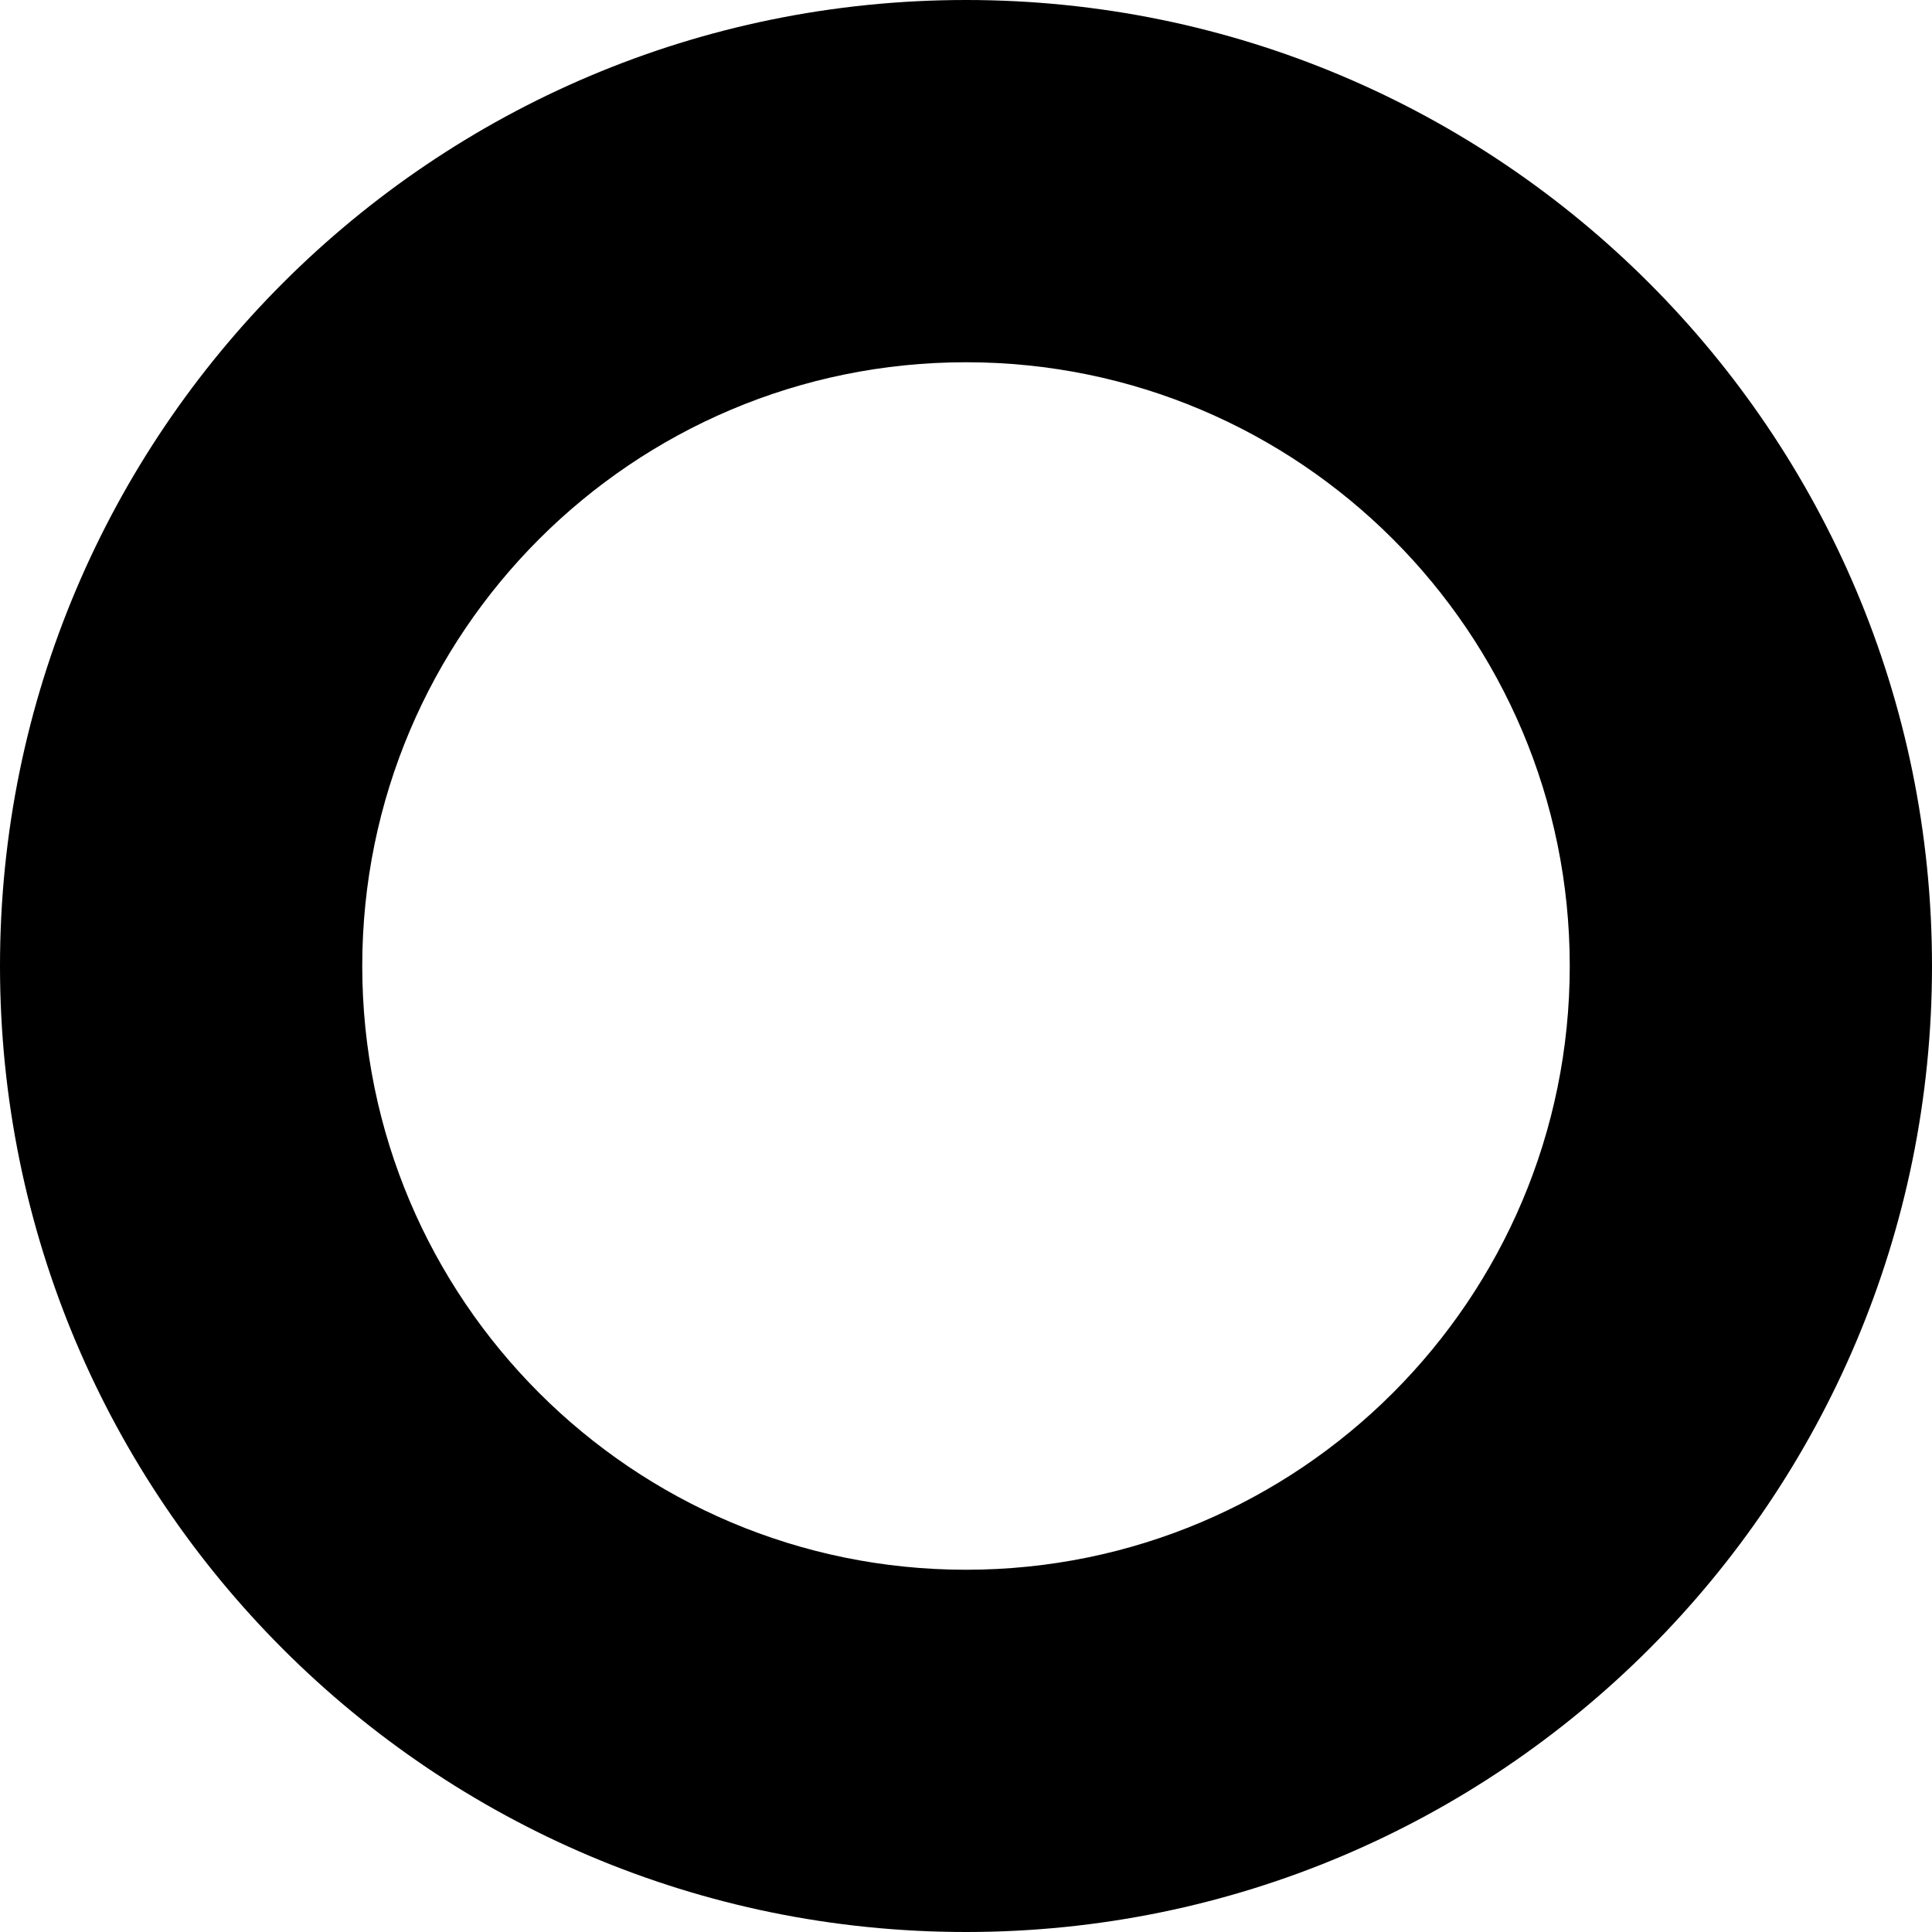
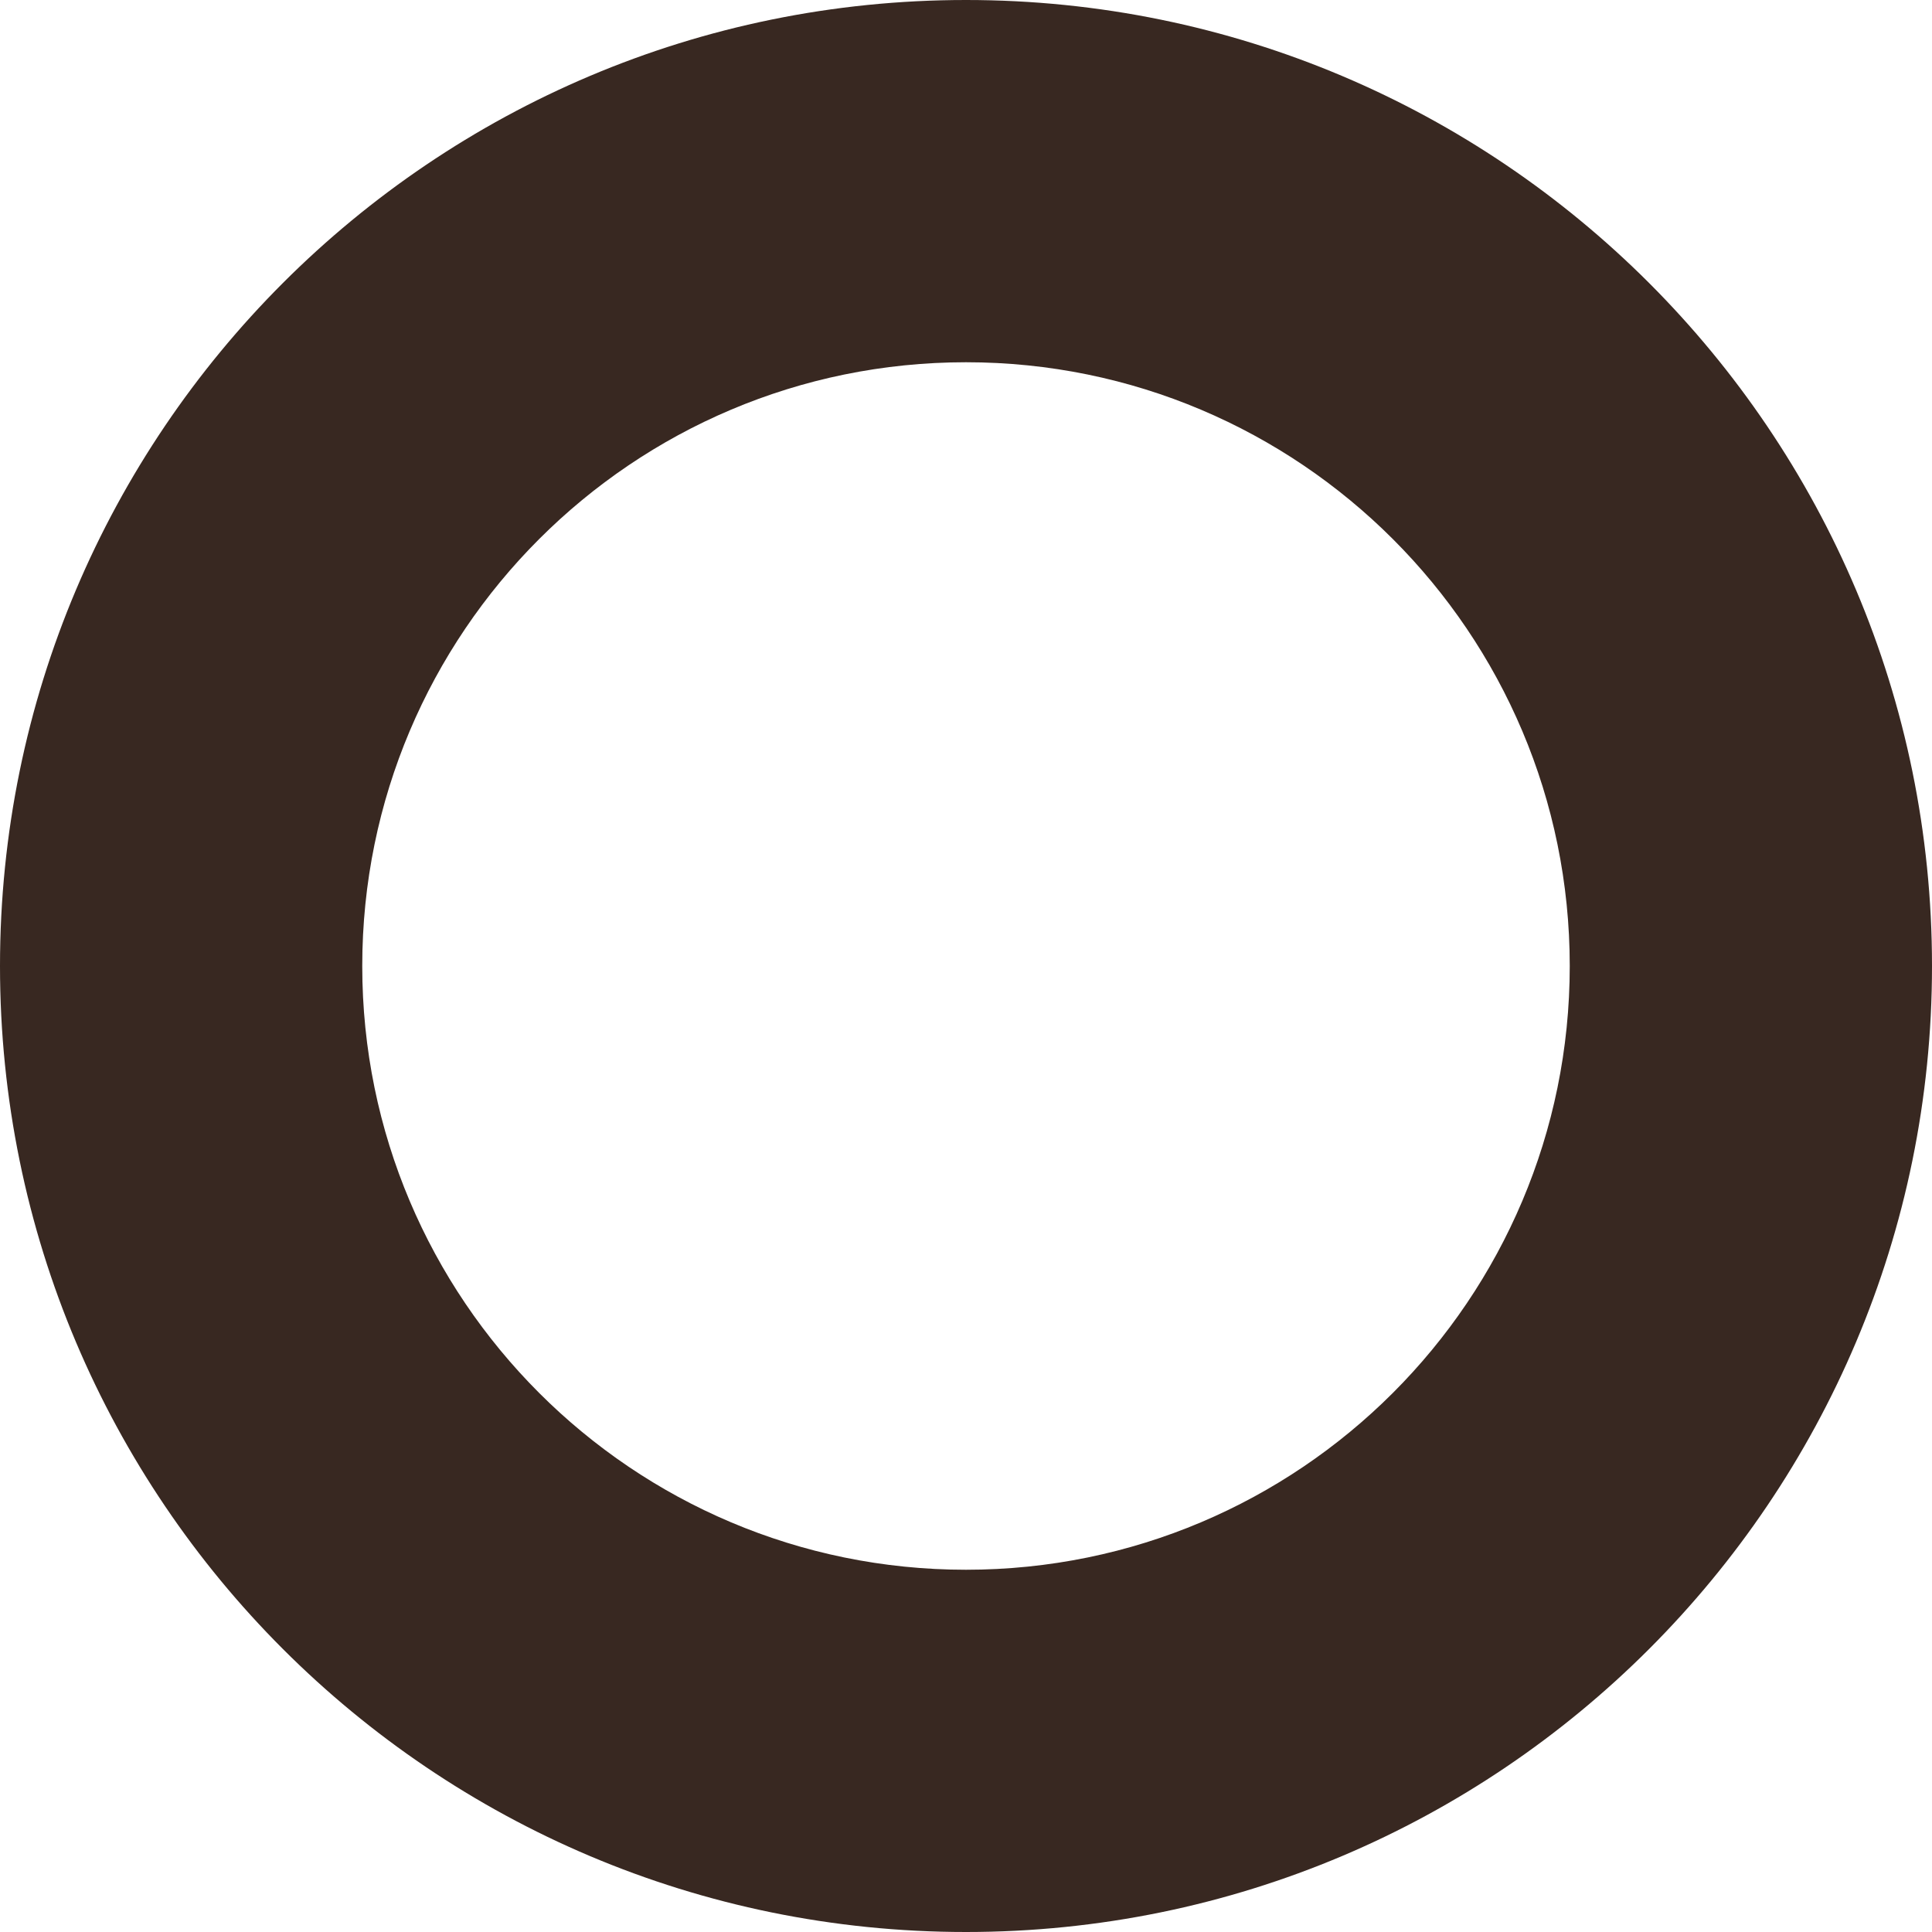
<svg xmlns="http://www.w3.org/2000/svg" width="800px" height="800px" viewBox="0 0 16 16" fill="none">
-   <path fill-rule="evenodd" clip-rule="evenodd" d="M8 16C12.418 16 16 12.418 16 8C16 3.582 12.418 0 8 0C3.582 0 0 3.582 0 8C0 12.418 3.582 16 8 16ZM8 13C10.761 13 13 10.761 13 8C13 5.239 10.761 3 8 3C5.239 3 3 5.239 3 8C3 10.761 5.239 13 8 13Z" fill="#000000" />
+   <path fill-rule="evenodd" clip-rule="evenodd" d="M8 16C12.418 16 16 12.418 16 8C16 3.582 12.418 0 8 0C3.582 0 0 3.582 0 8C0 12.418 3.582 16 8 16ZM8 13C10.761 13 13 10.761 13 8C13 5.239 10.761 3 8 3C5.239 3 3 5.239 3 8C3 10.761 5.239 13 8 13Z" fill="#382821" />
</svg>
